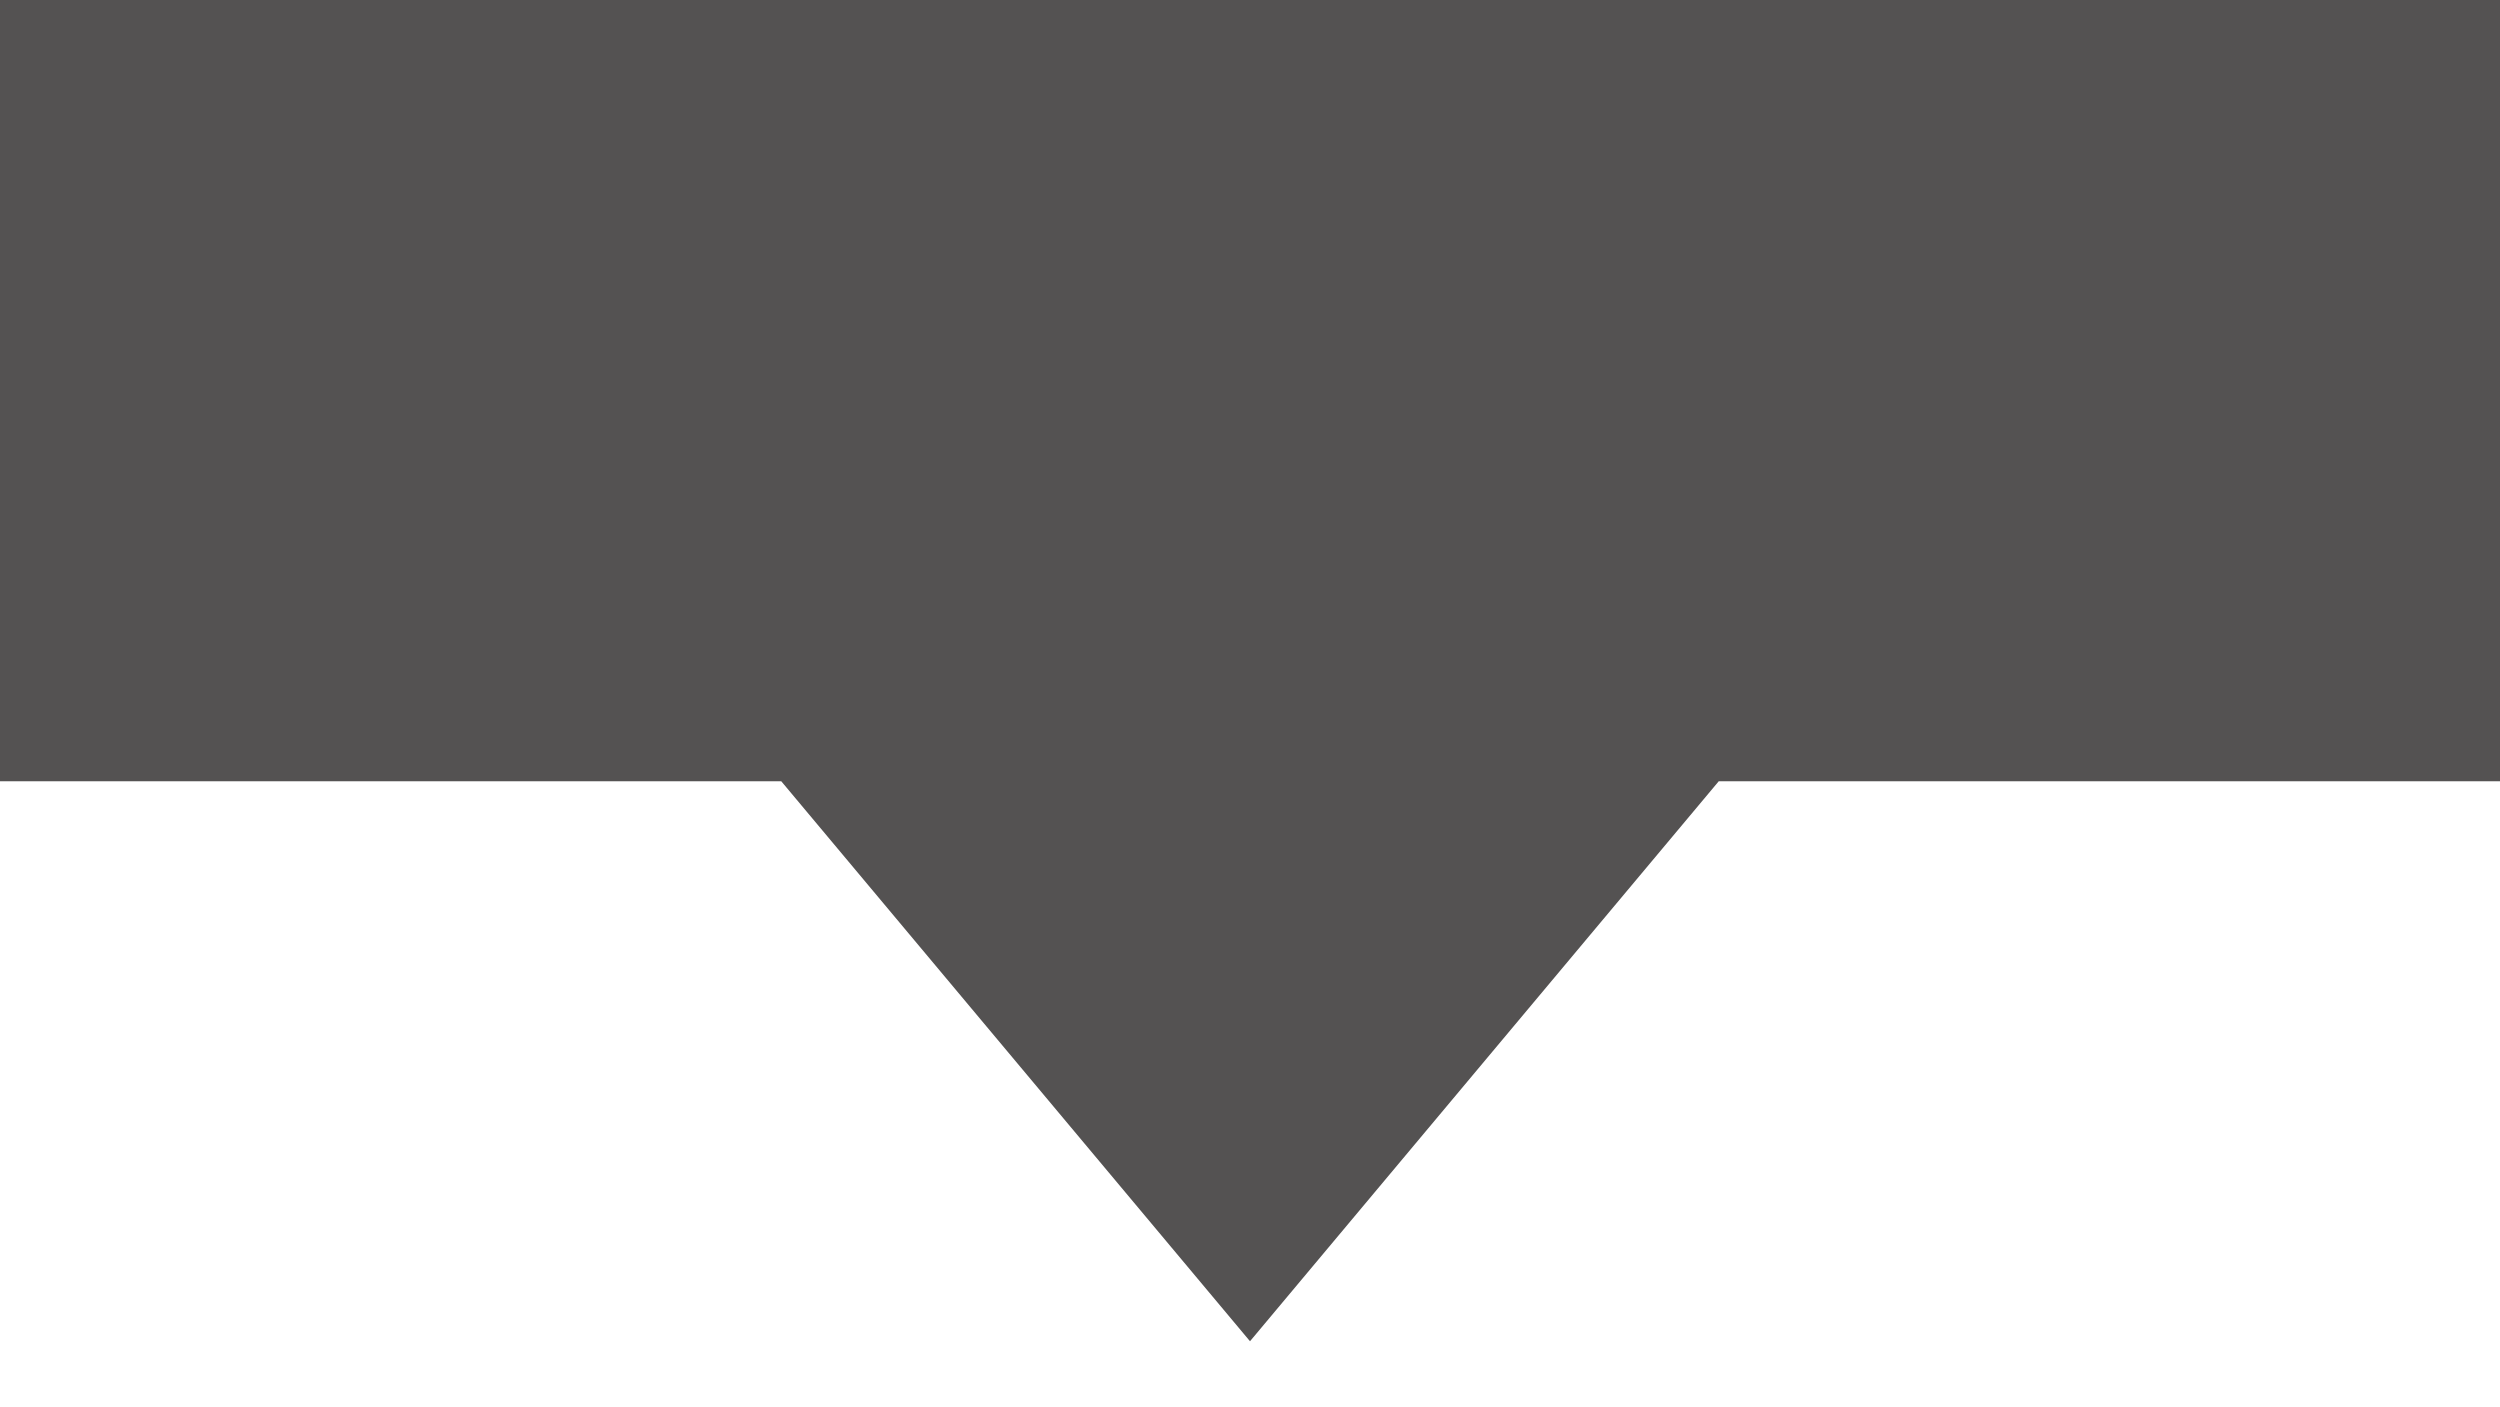
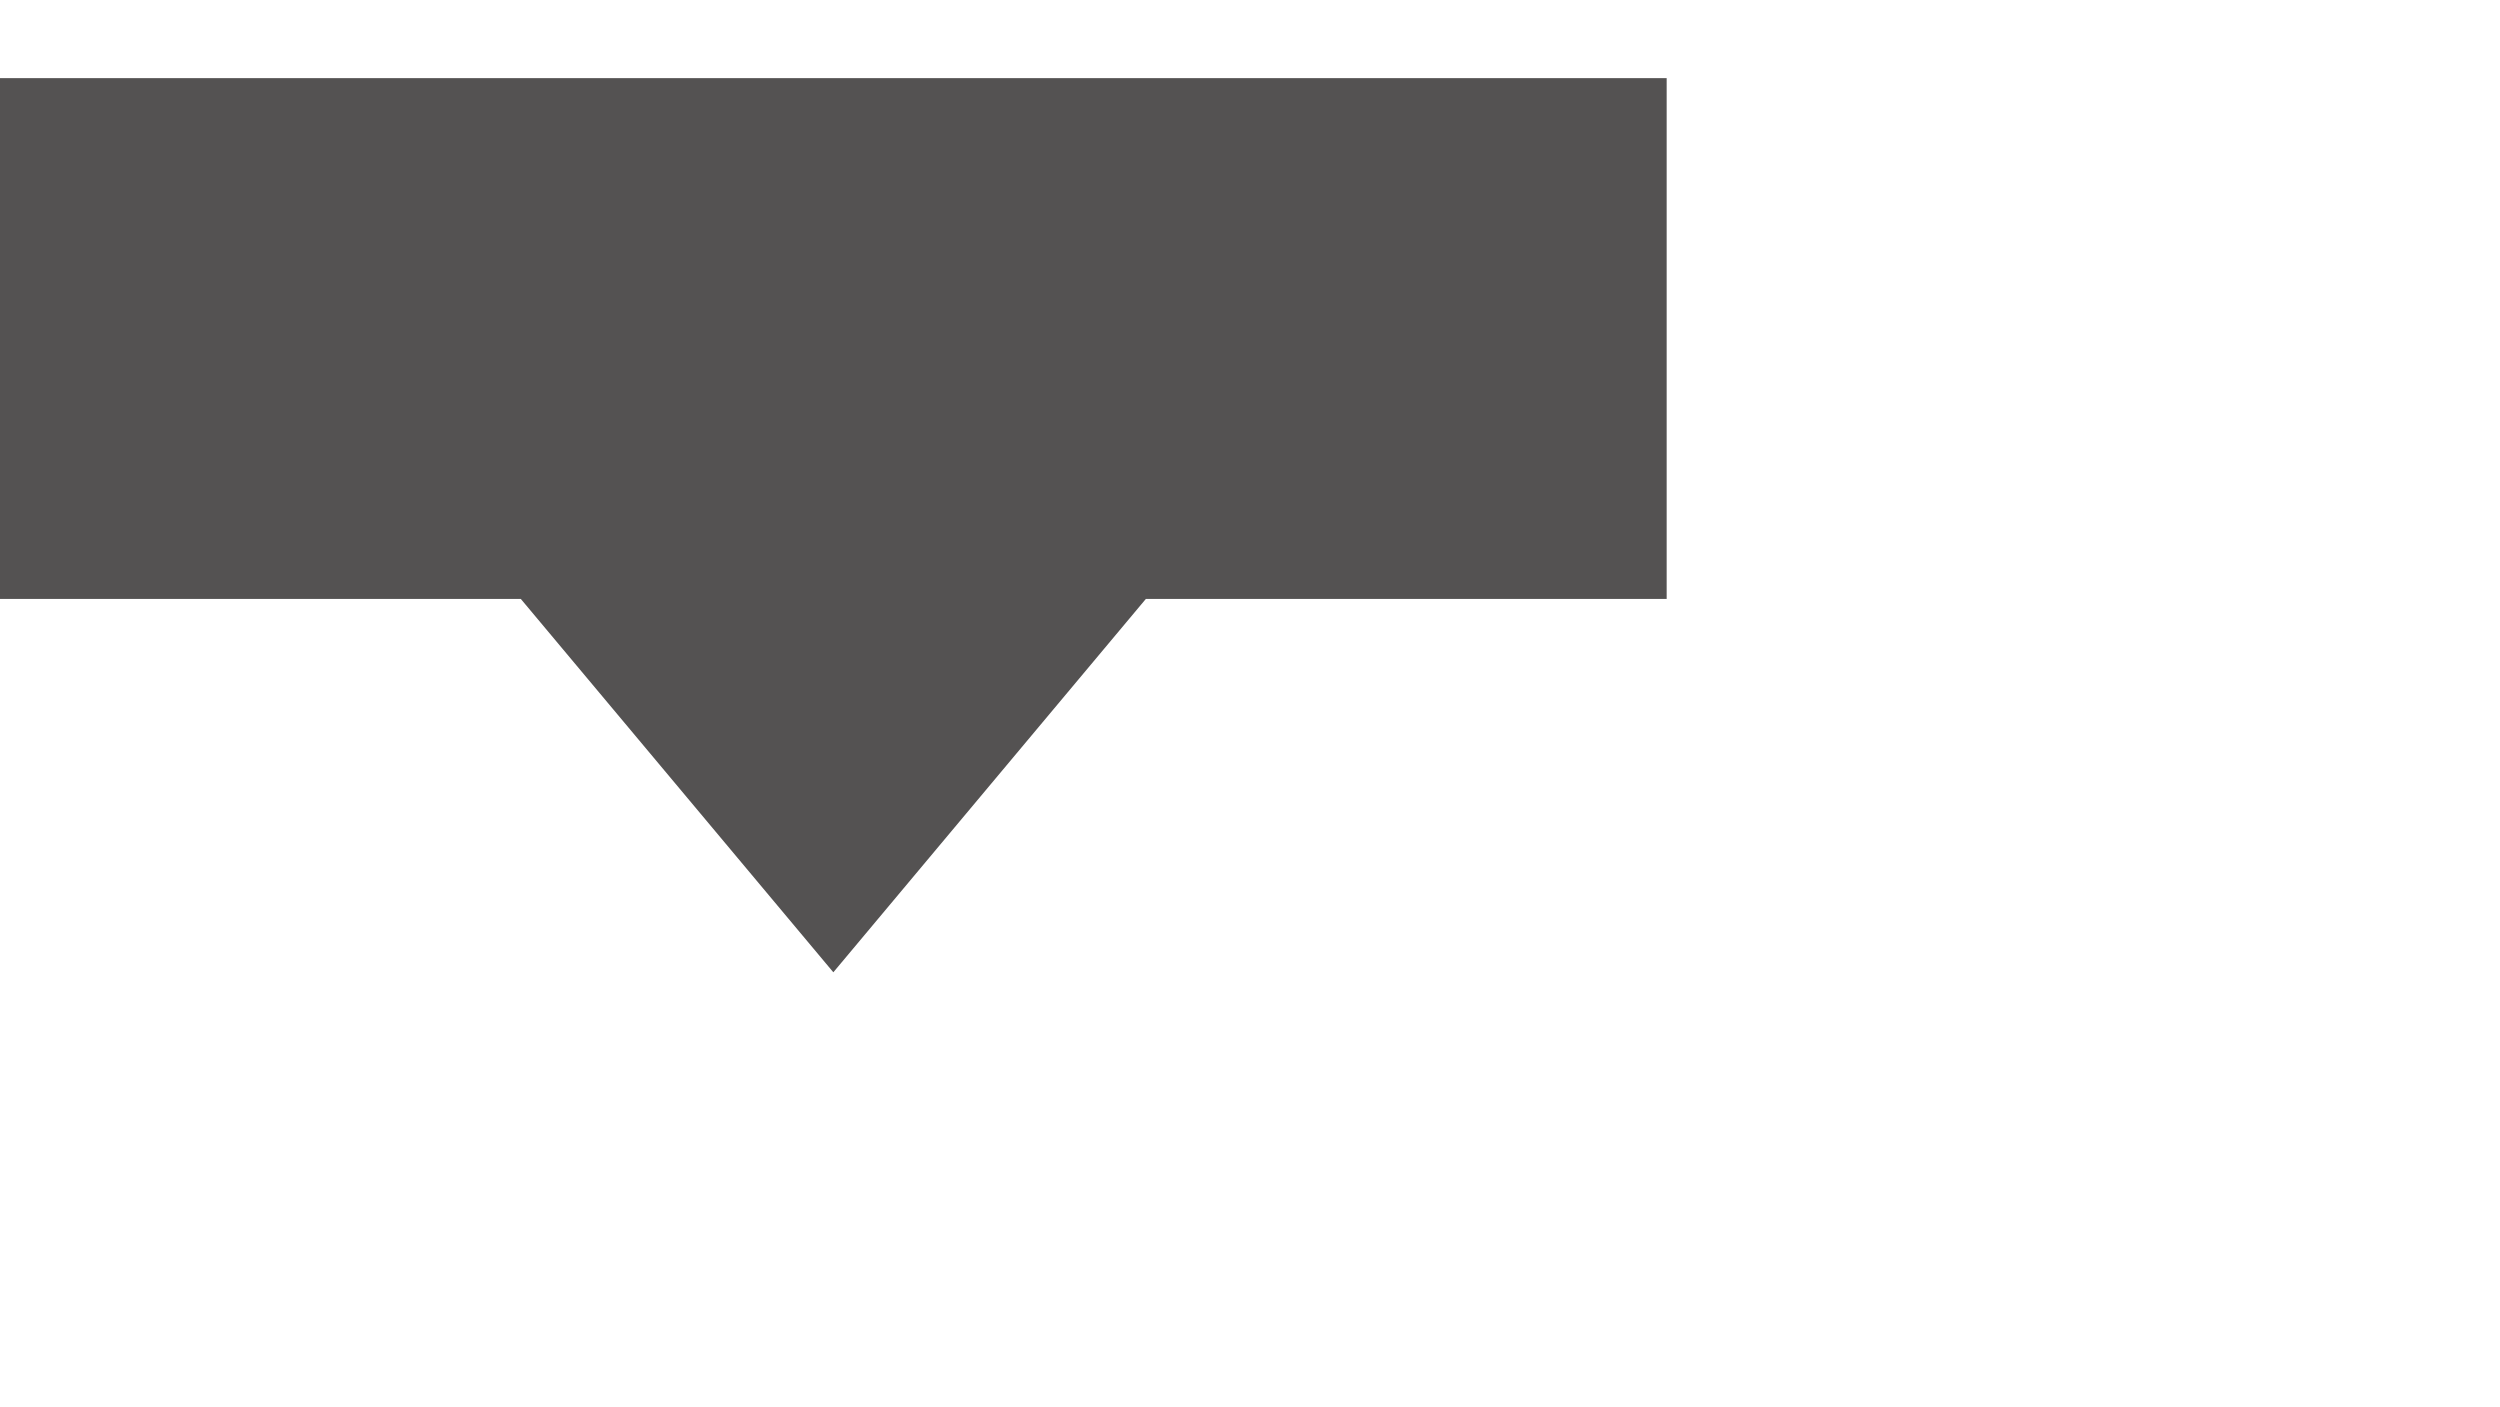
- <svg xmlns="http://www.w3.org/2000/svg" width="16px" height="9px" viewBox="0 0 16 9" version="1.1">
-   <g id="Page-1" stroke="none" stroke-width="1" fill="none" fill-rule="evenodd">
-     <path d="M8,8.584 L11,5 L5,5 L8,8.584 Z M0,0 L16,0 L16,5 L0,5 Z" id="slider-thumb" fill="#545252" />
-   </g>
+ <svg xmlns="http://www.w3.org/2000/svg" width="32px" height="18px" viewBox="0 0 24 12" version="1.1">
+   <path d="M8,8.584 L11,5 L5,5 L8,8.584 Z M0,0 L16,0 L16,5 L0,5 Z" id="slider-thumb" fill="#545252" />
</svg>
